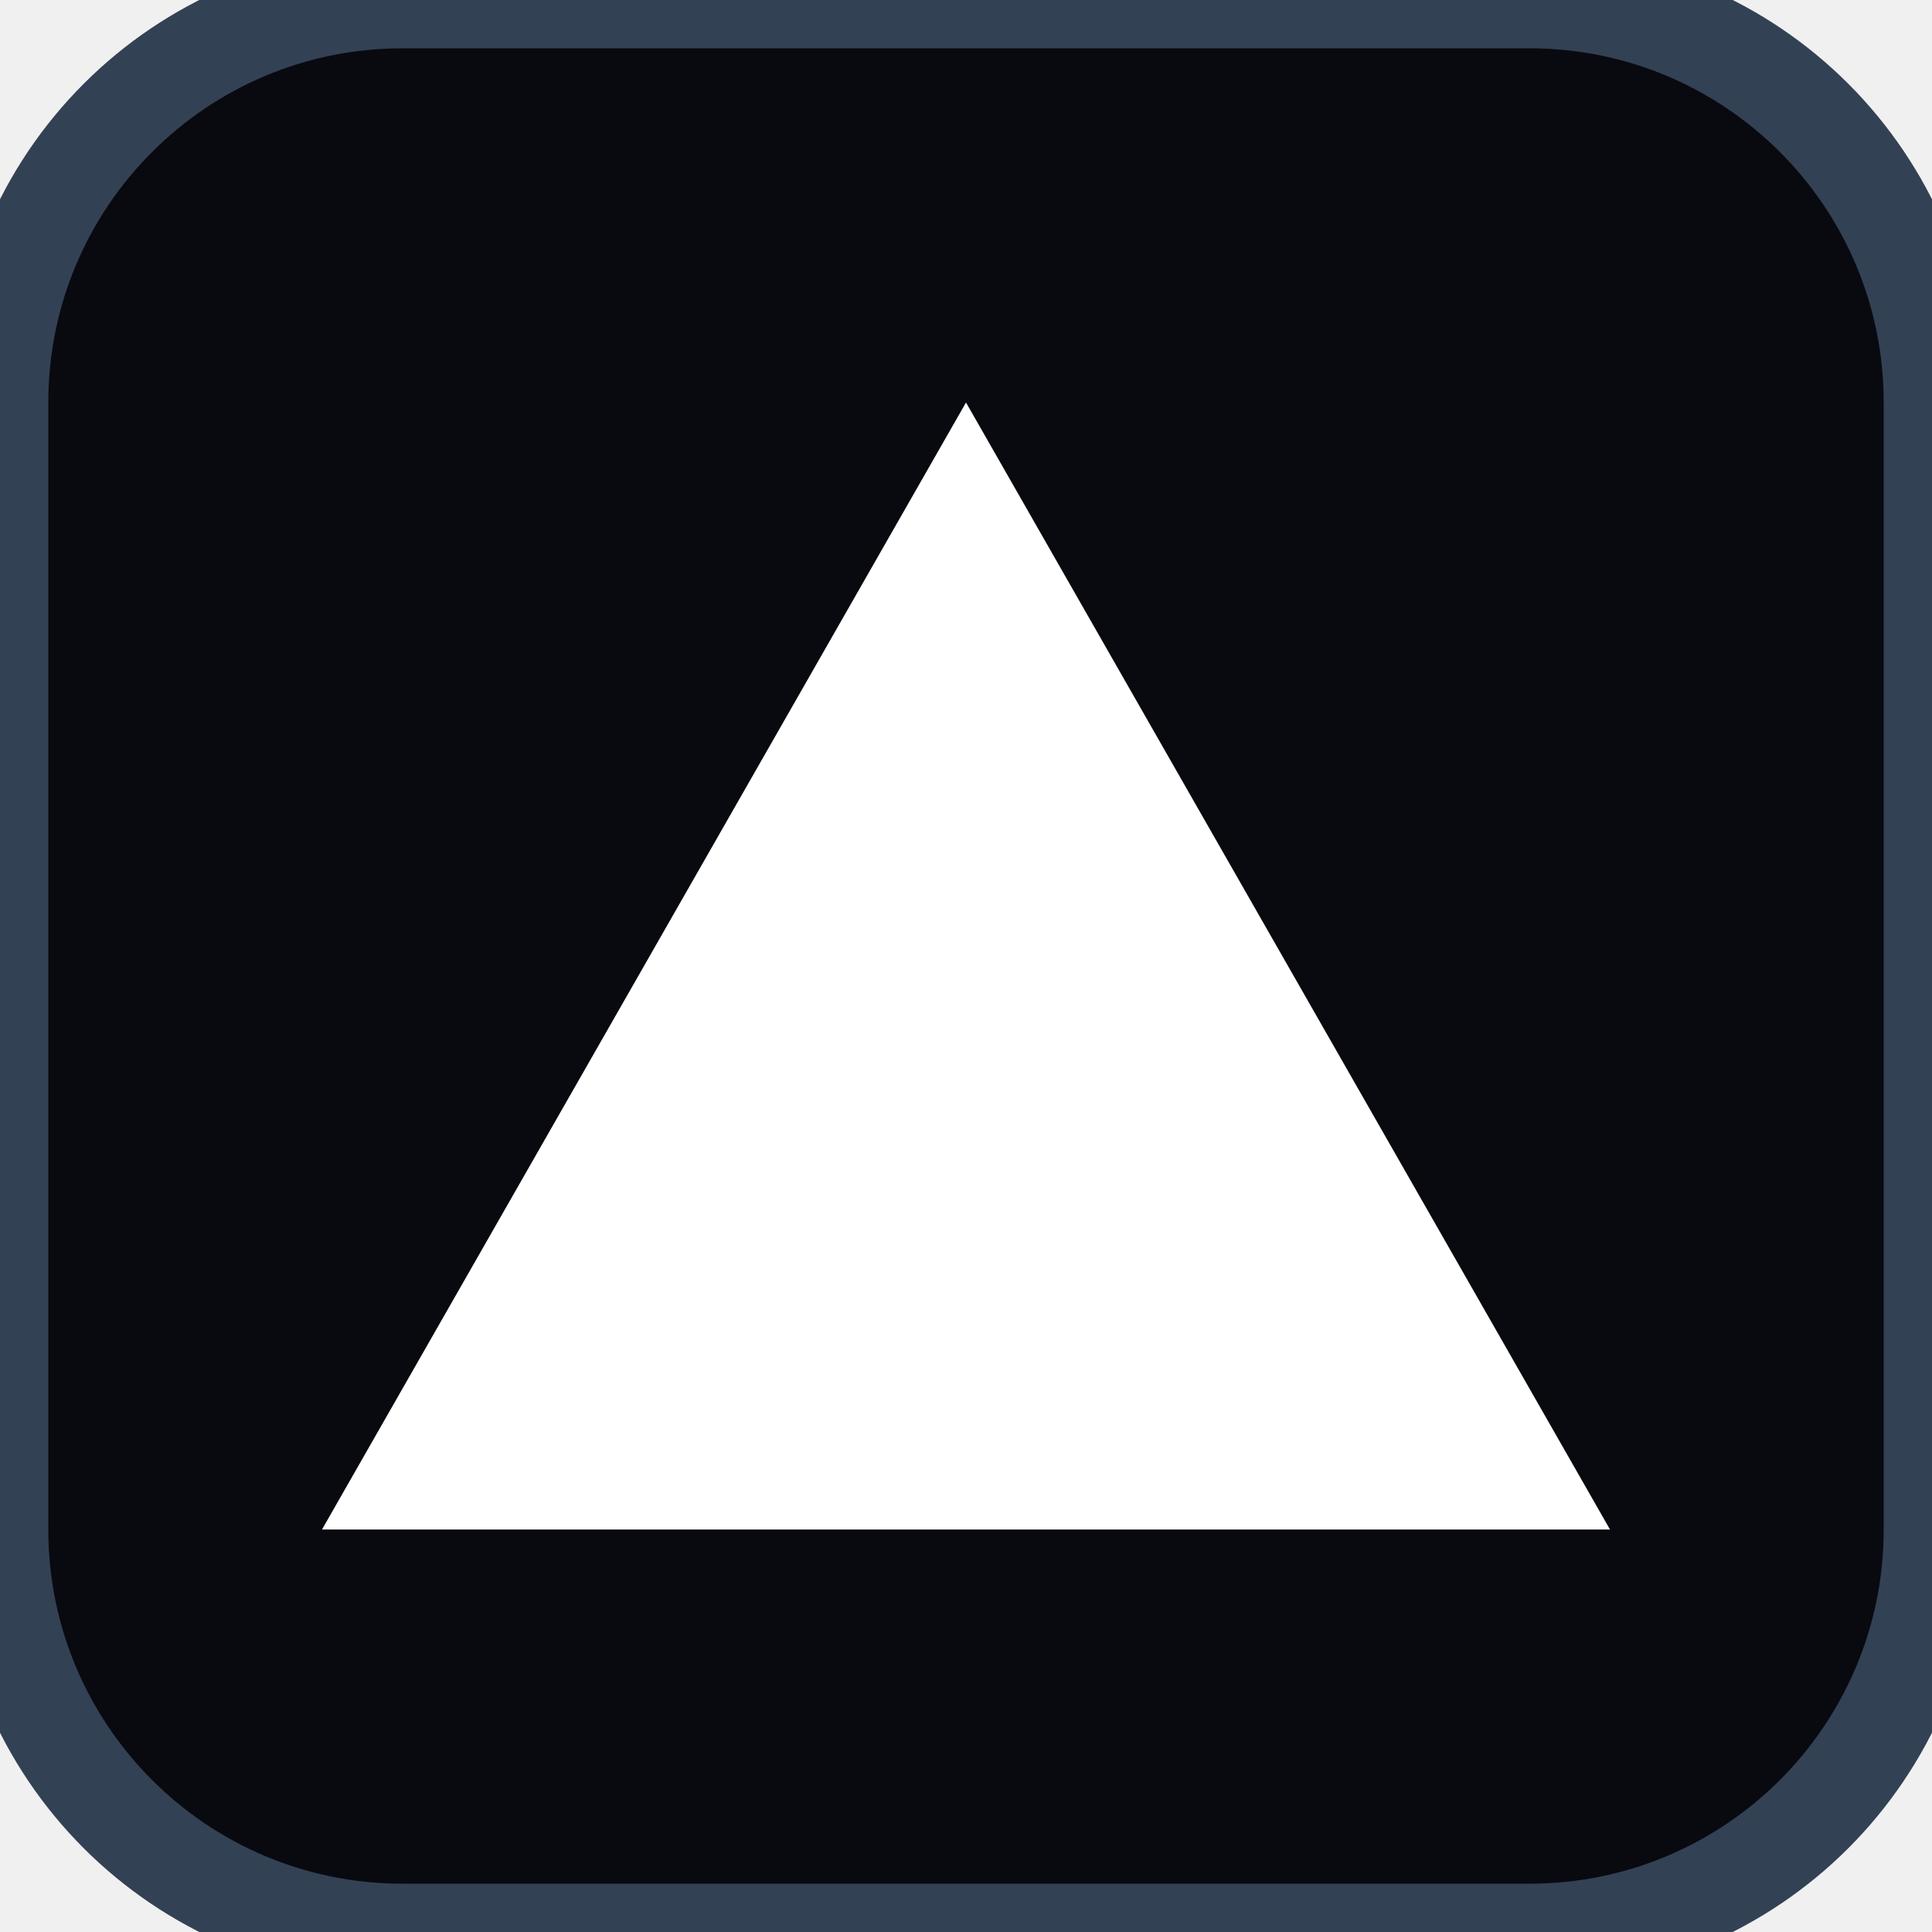
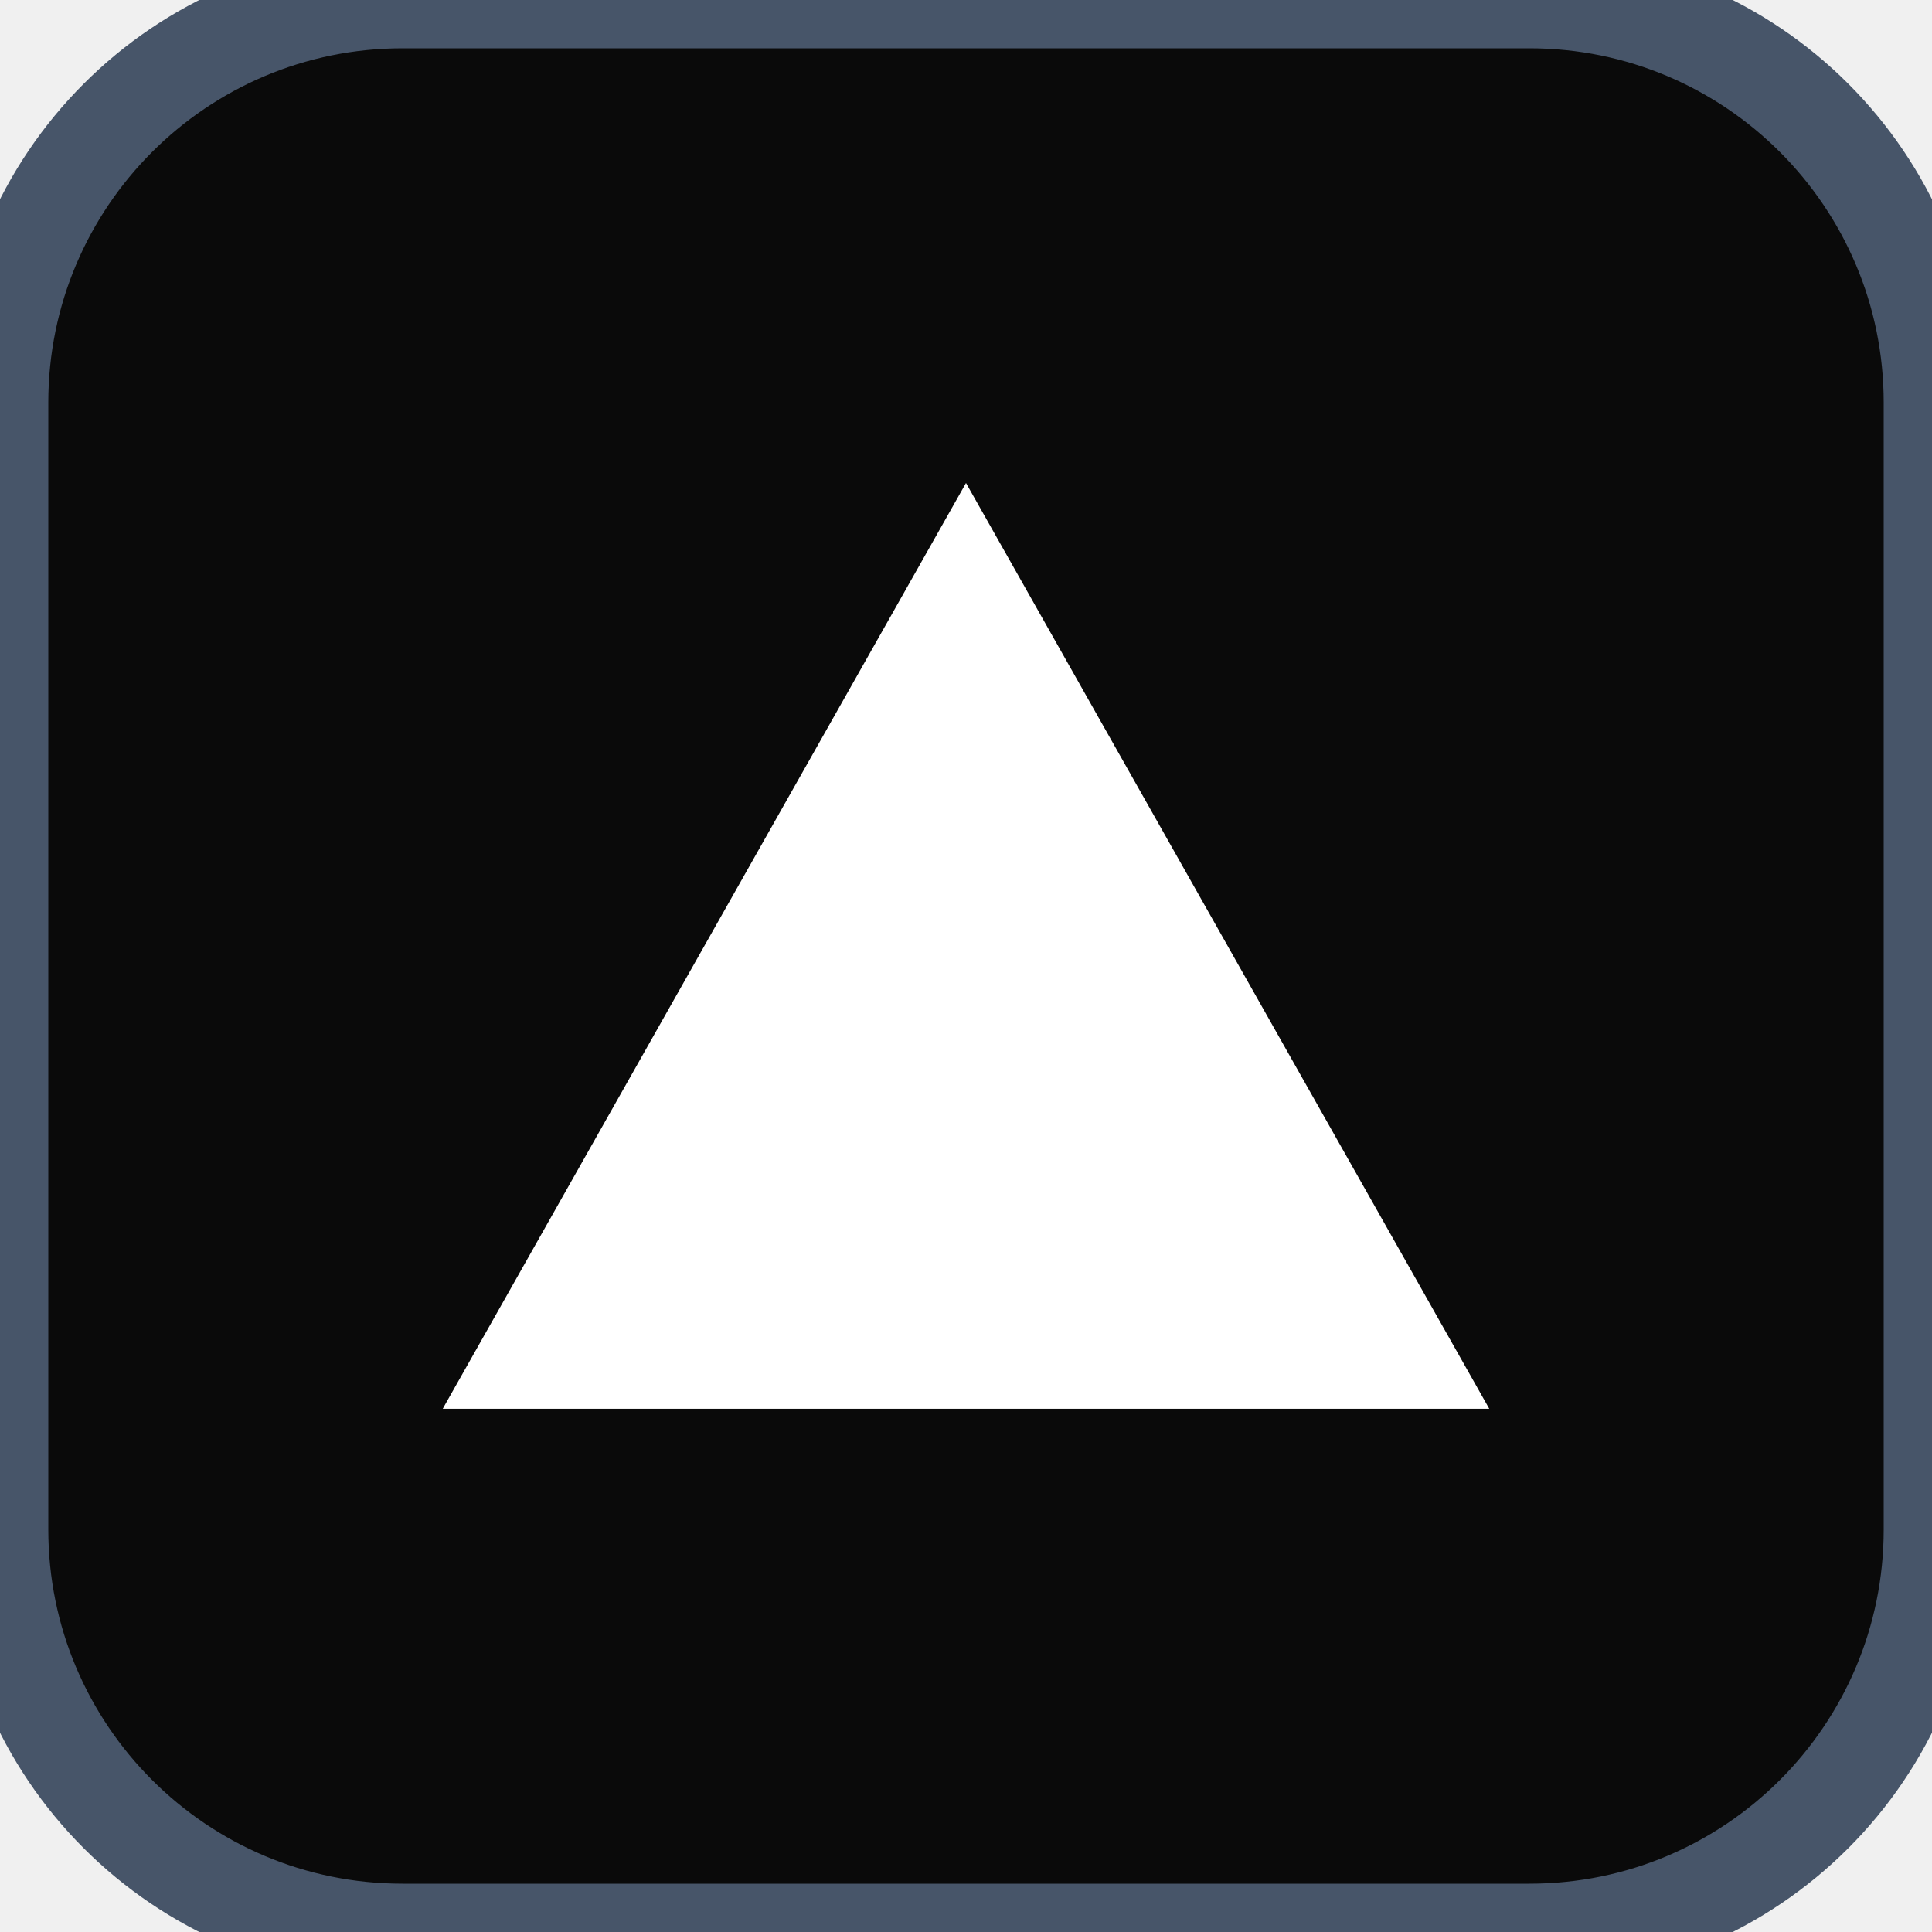
<svg xmlns="http://www.w3.org/2000/svg" viewBox="0 0 24 24">
-   <rect width="24" height="24" rx="5" fill="#090A0F" stroke="#334155" stroke-width="1.2" />
-   <polygon points="12,5 20,19 4,19" fill="#FFFFFF" />
+   <rect width="24" height="24" rx="5" fill="#0A0A0A" stroke="#475569" stroke-width="1.2" />
+   <polygon points="12,6 18.5,17.5 5.5,17.5" fill="#FFFFFF" />
</svg>
